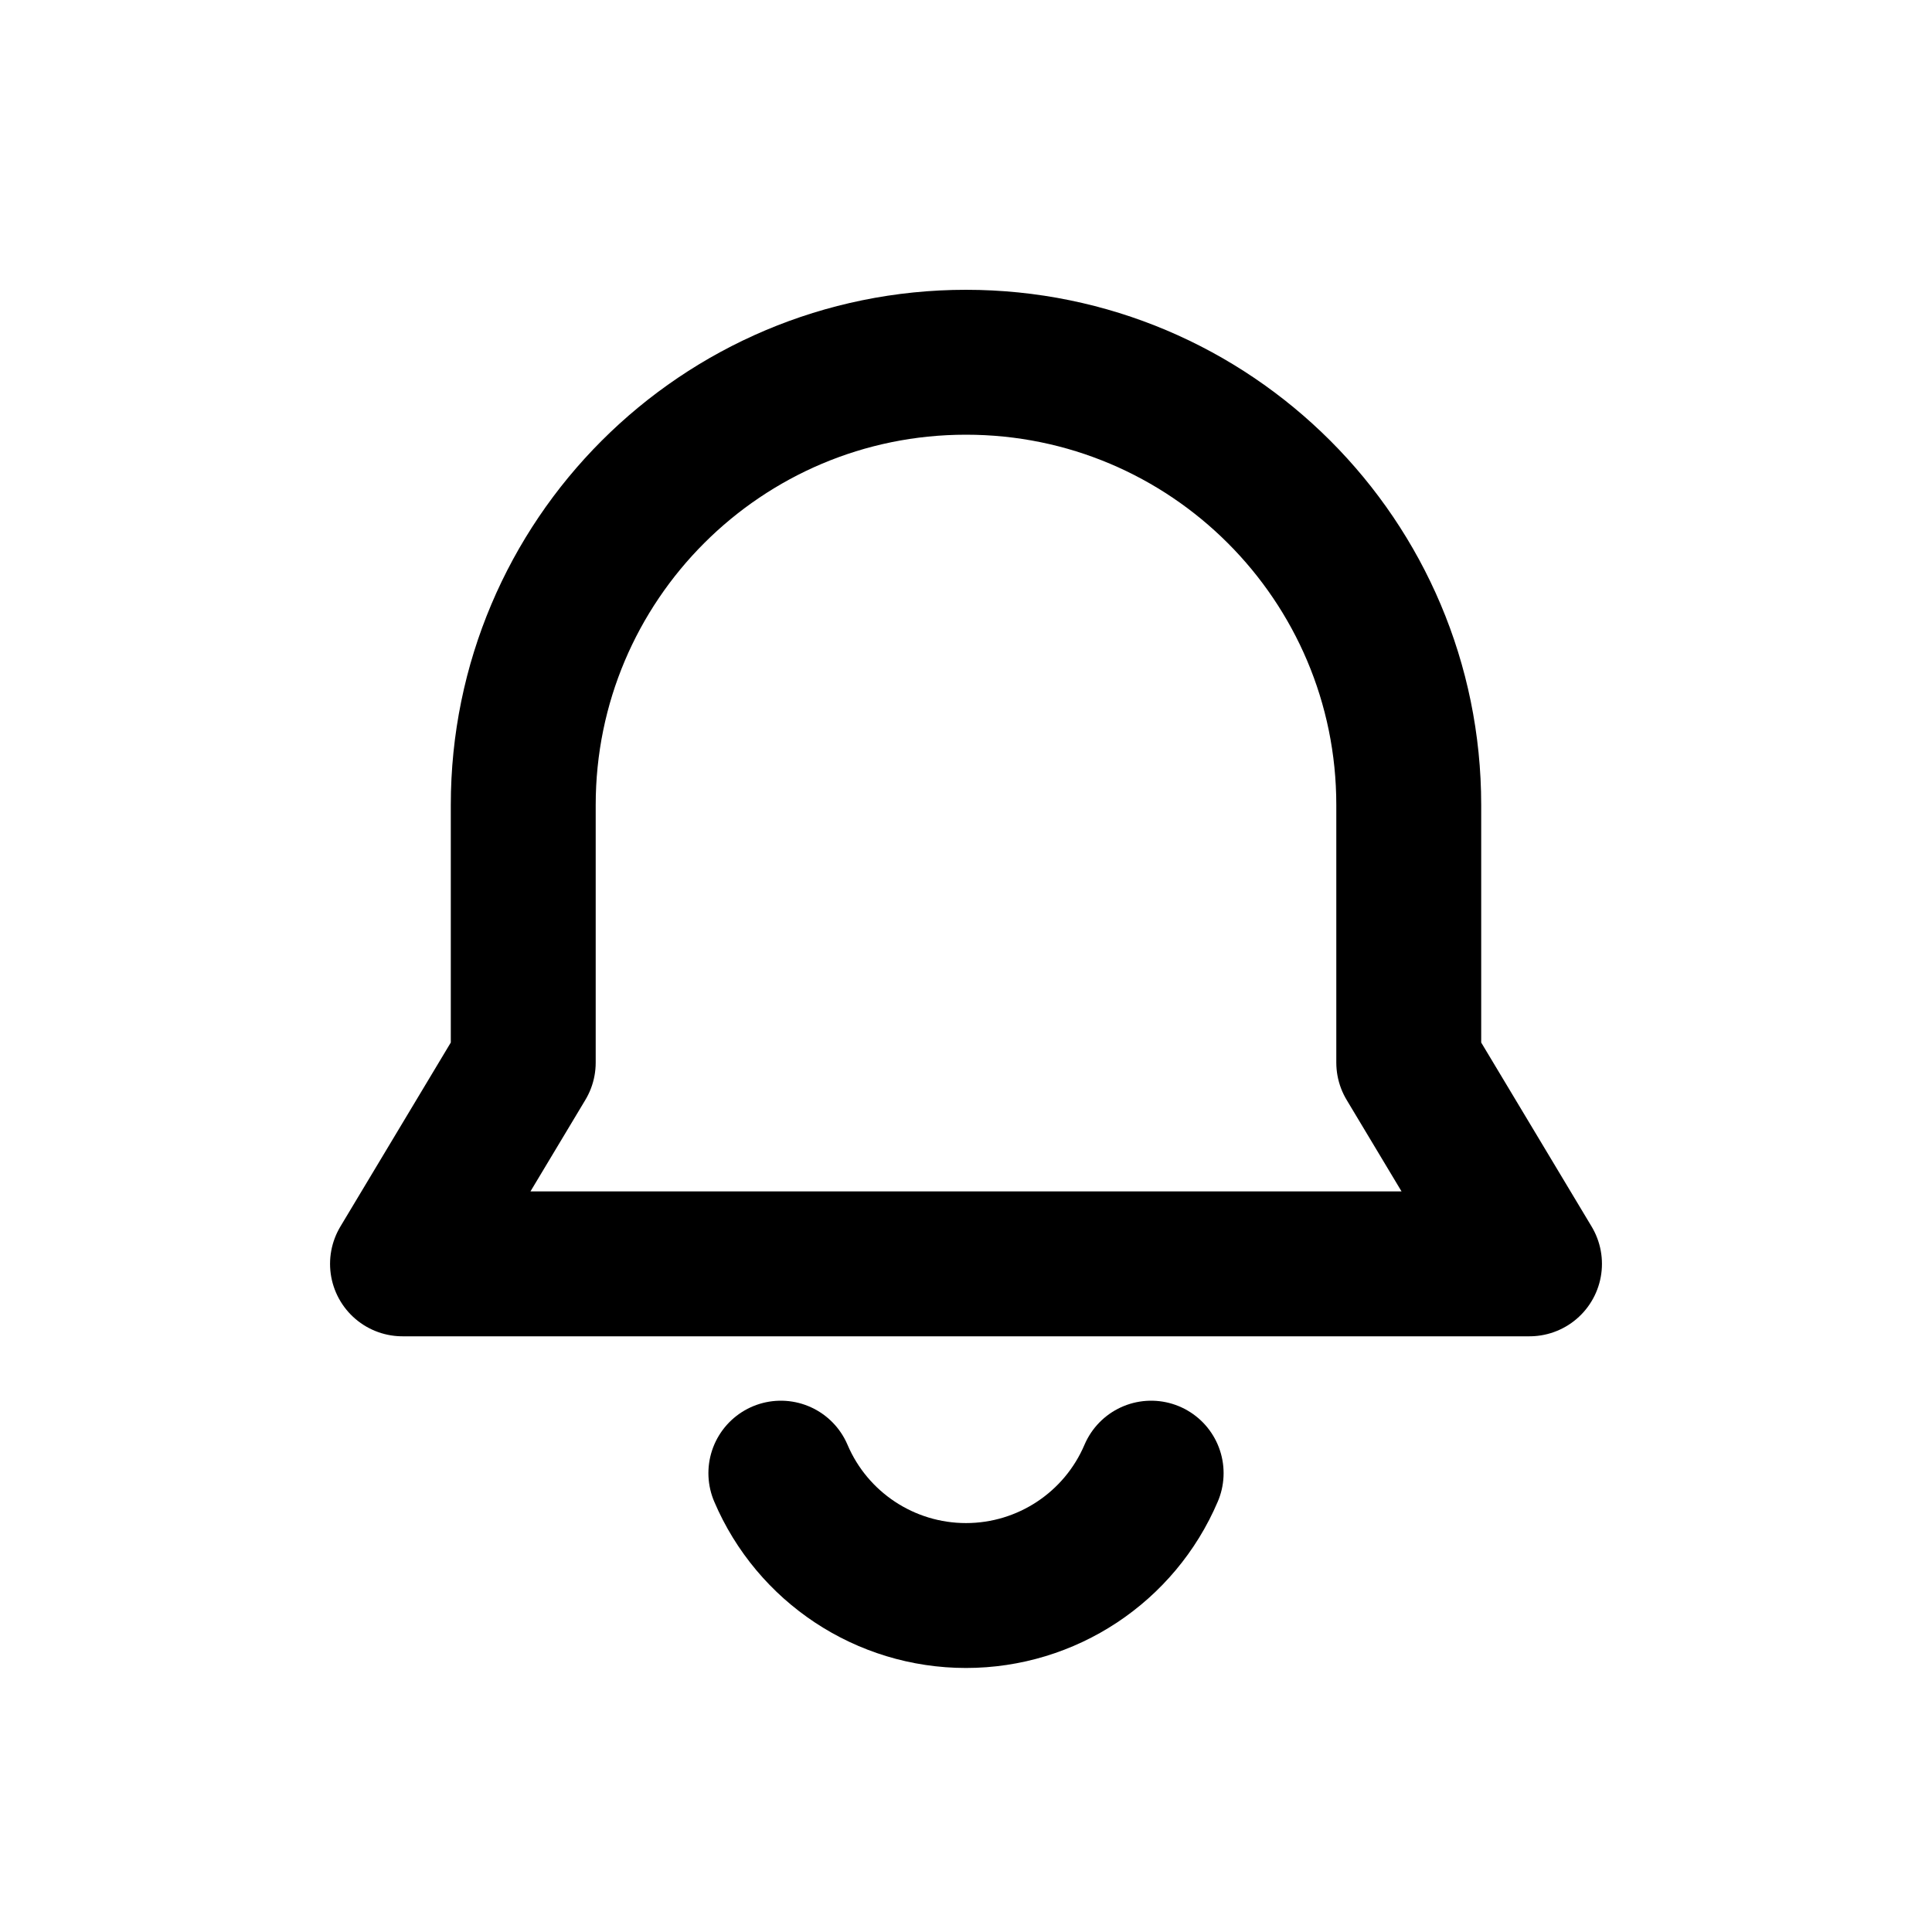
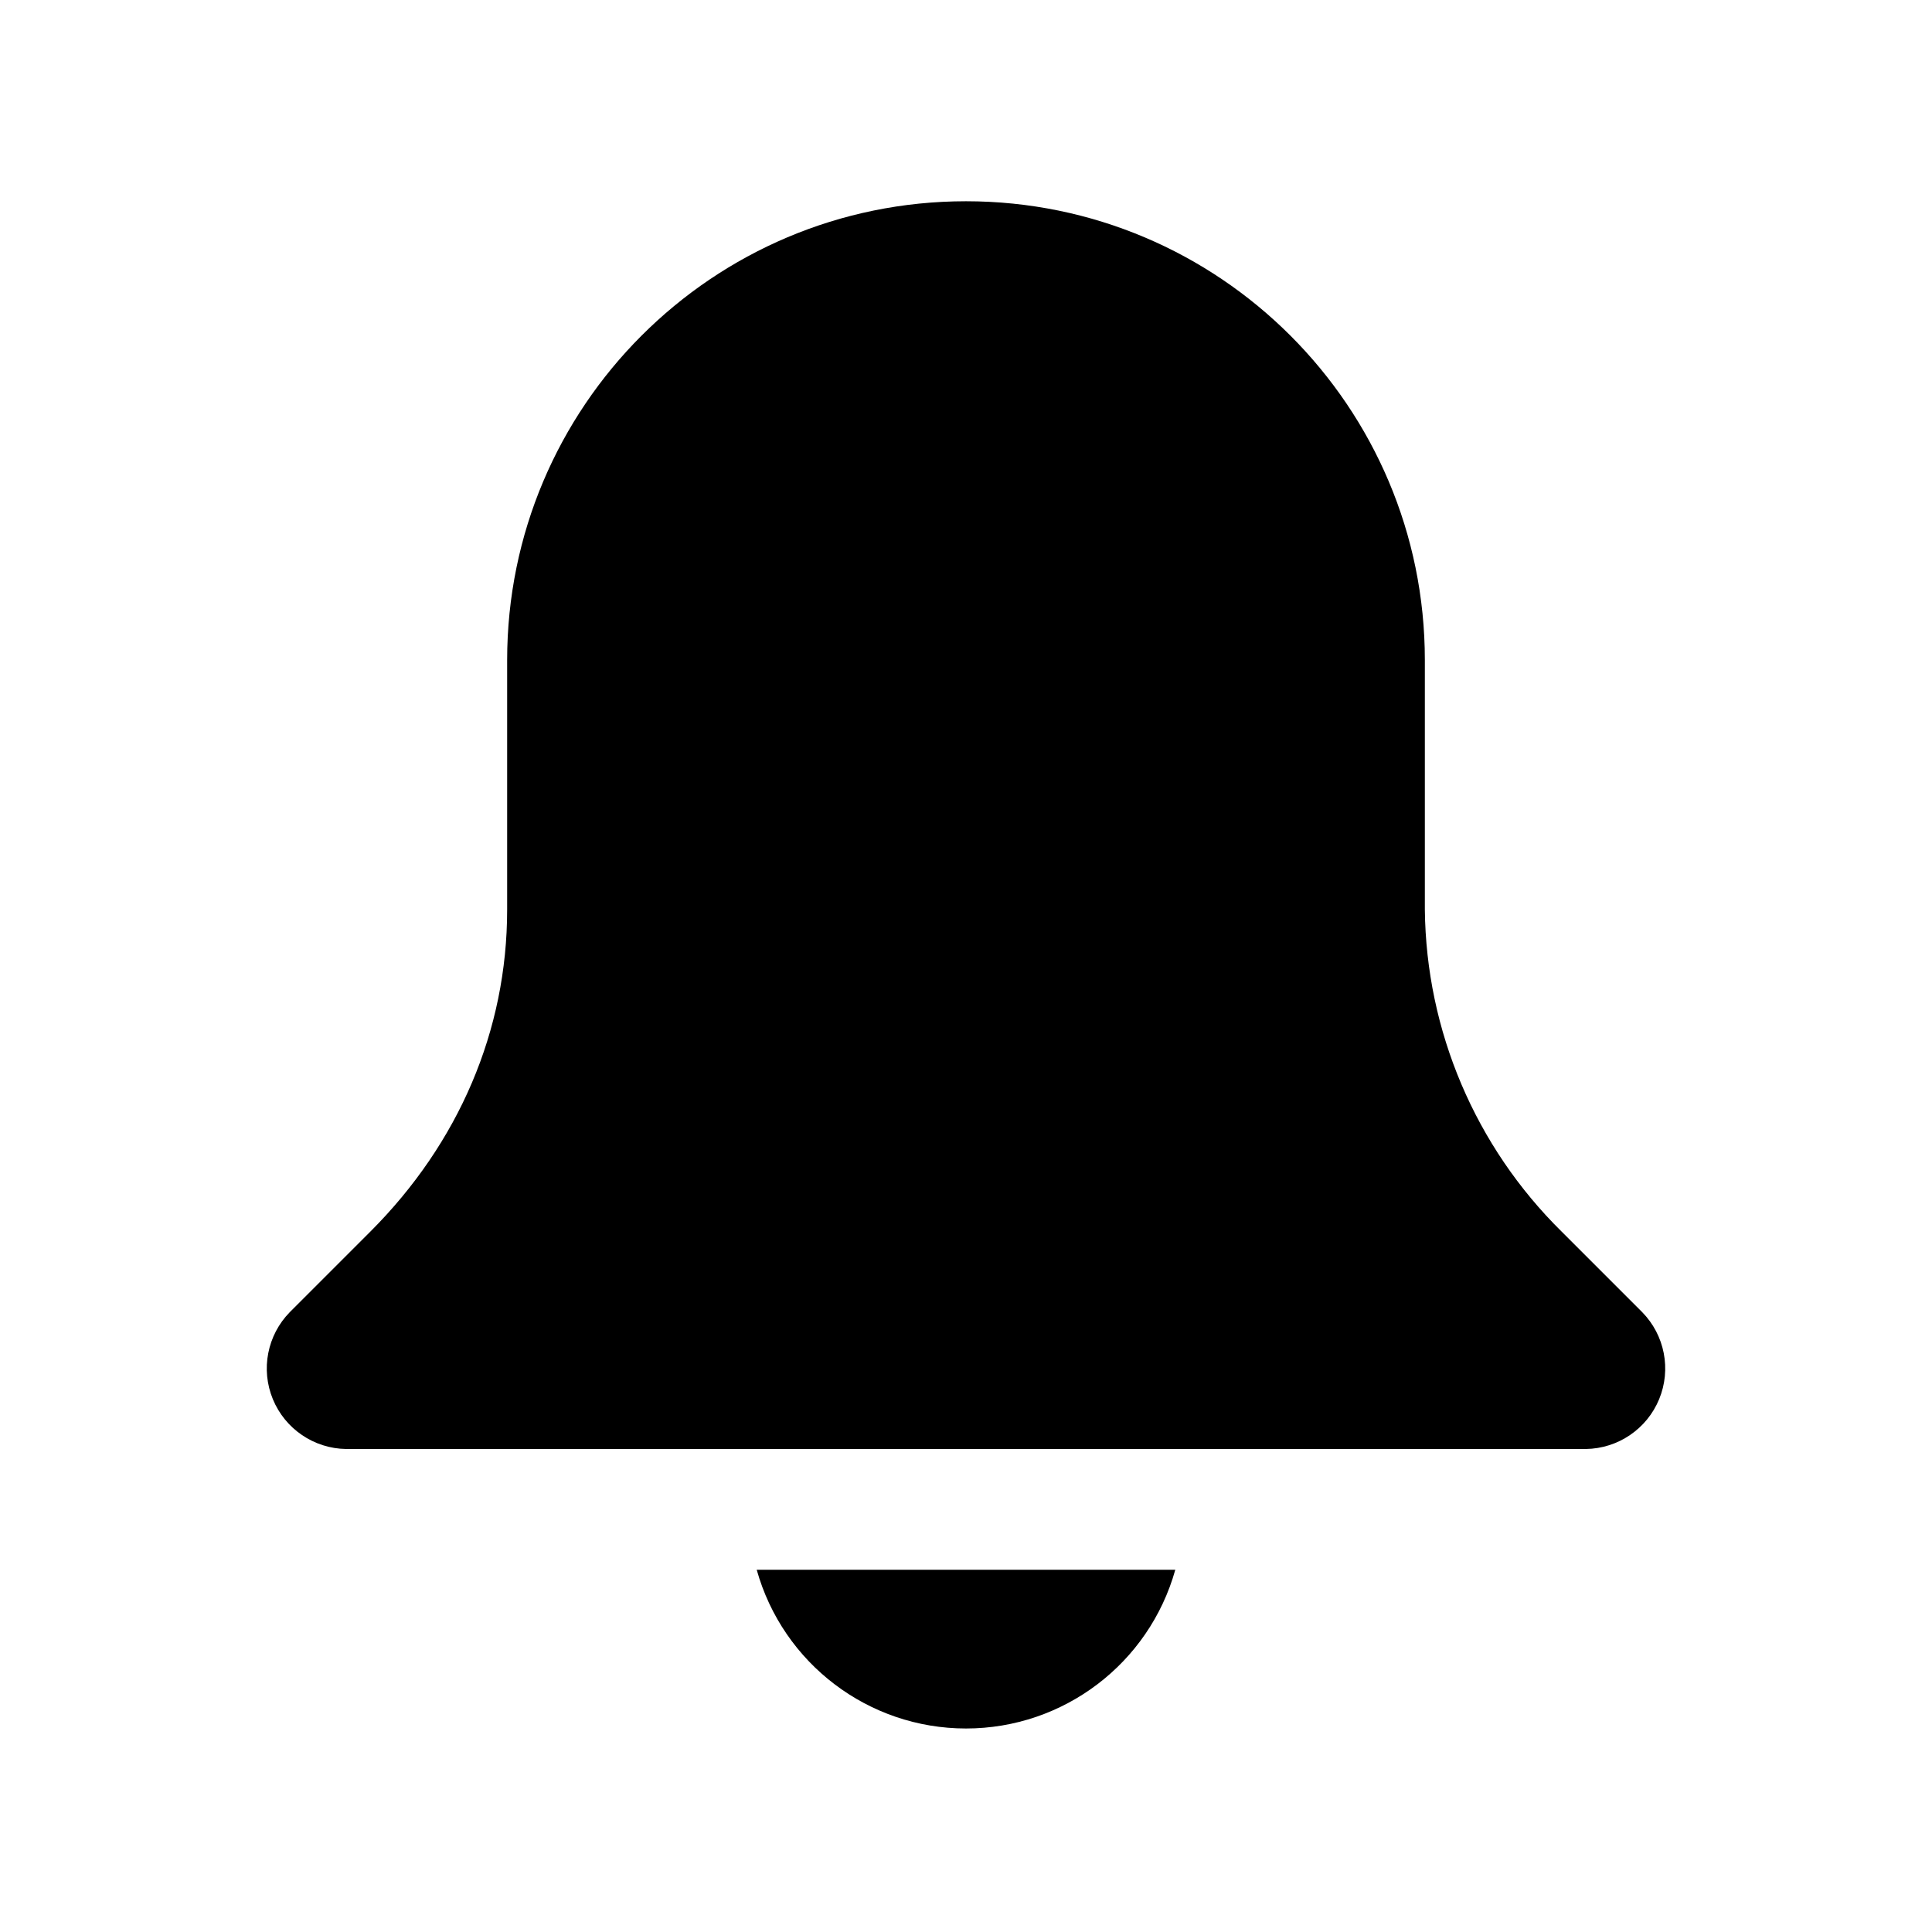
- <svg xmlns="http://www.w3.org/2000/svg" viewBox="0 0 24 24" fill="none" stroke="#000" stroke-width="1.8" stroke-linecap="round" stroke-linejoin="round">
-   <path d="M6.5 10a5.5 5.5 0 1 1 11 0v3.2l1.5 2.5H5l1.5-2.5V10Z" />
-   <path d="M9.7 18.3a2.5 2.5 0 0 0 4.6 0" />
+ <svg xmlns="http://www.w3.org/2000/svg" viewBox="0 0 24 24">
+   <path fill="#000" d="M12 2.5a5.7 5.7 0 0 0-5.7 5.7v3.1c0 1.5-.6 2.9-1.7 4l-1 1A1 1 0 0 0 4.3 18h15.4a1 1 0 0 0 .7-1.7l-1-1a5.7 5.7 0 0 1-1.7-4V8.2A5.7 5.7 0 0 0 12 2.5ZM9.4 19.5a2.7 2.7 0 0 0 5.2 0H9.4Z" />
</svg>
